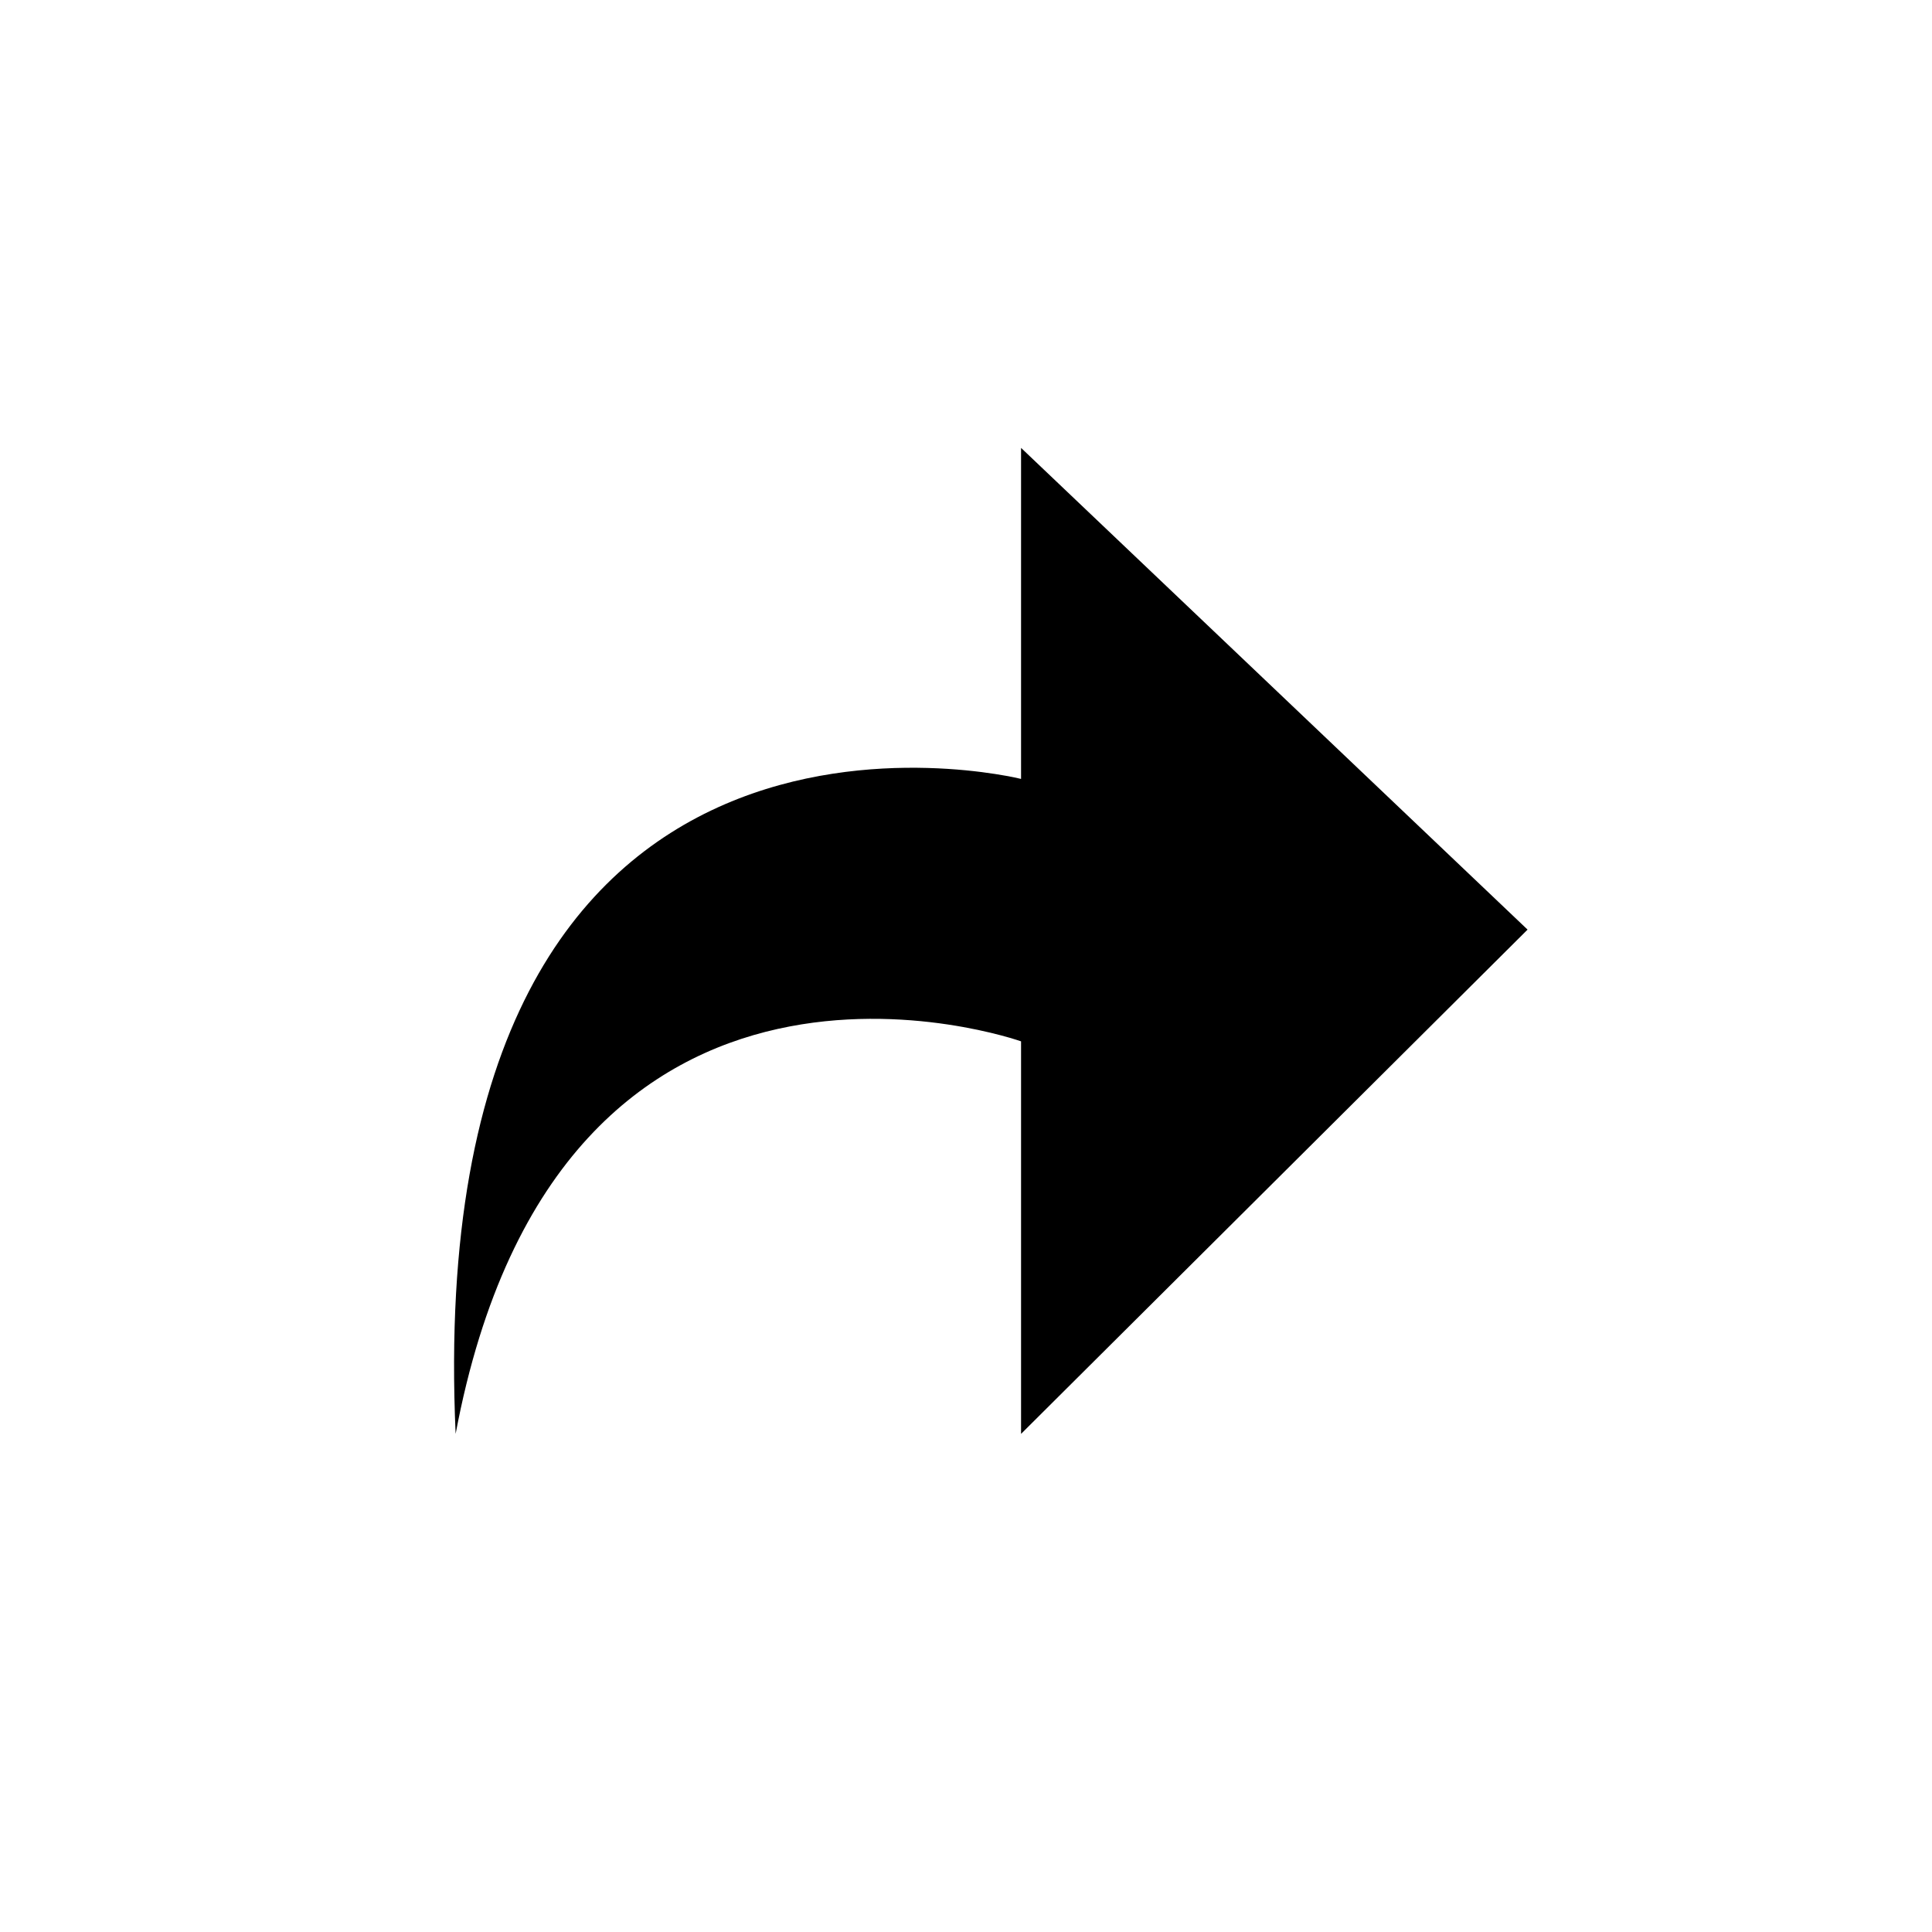
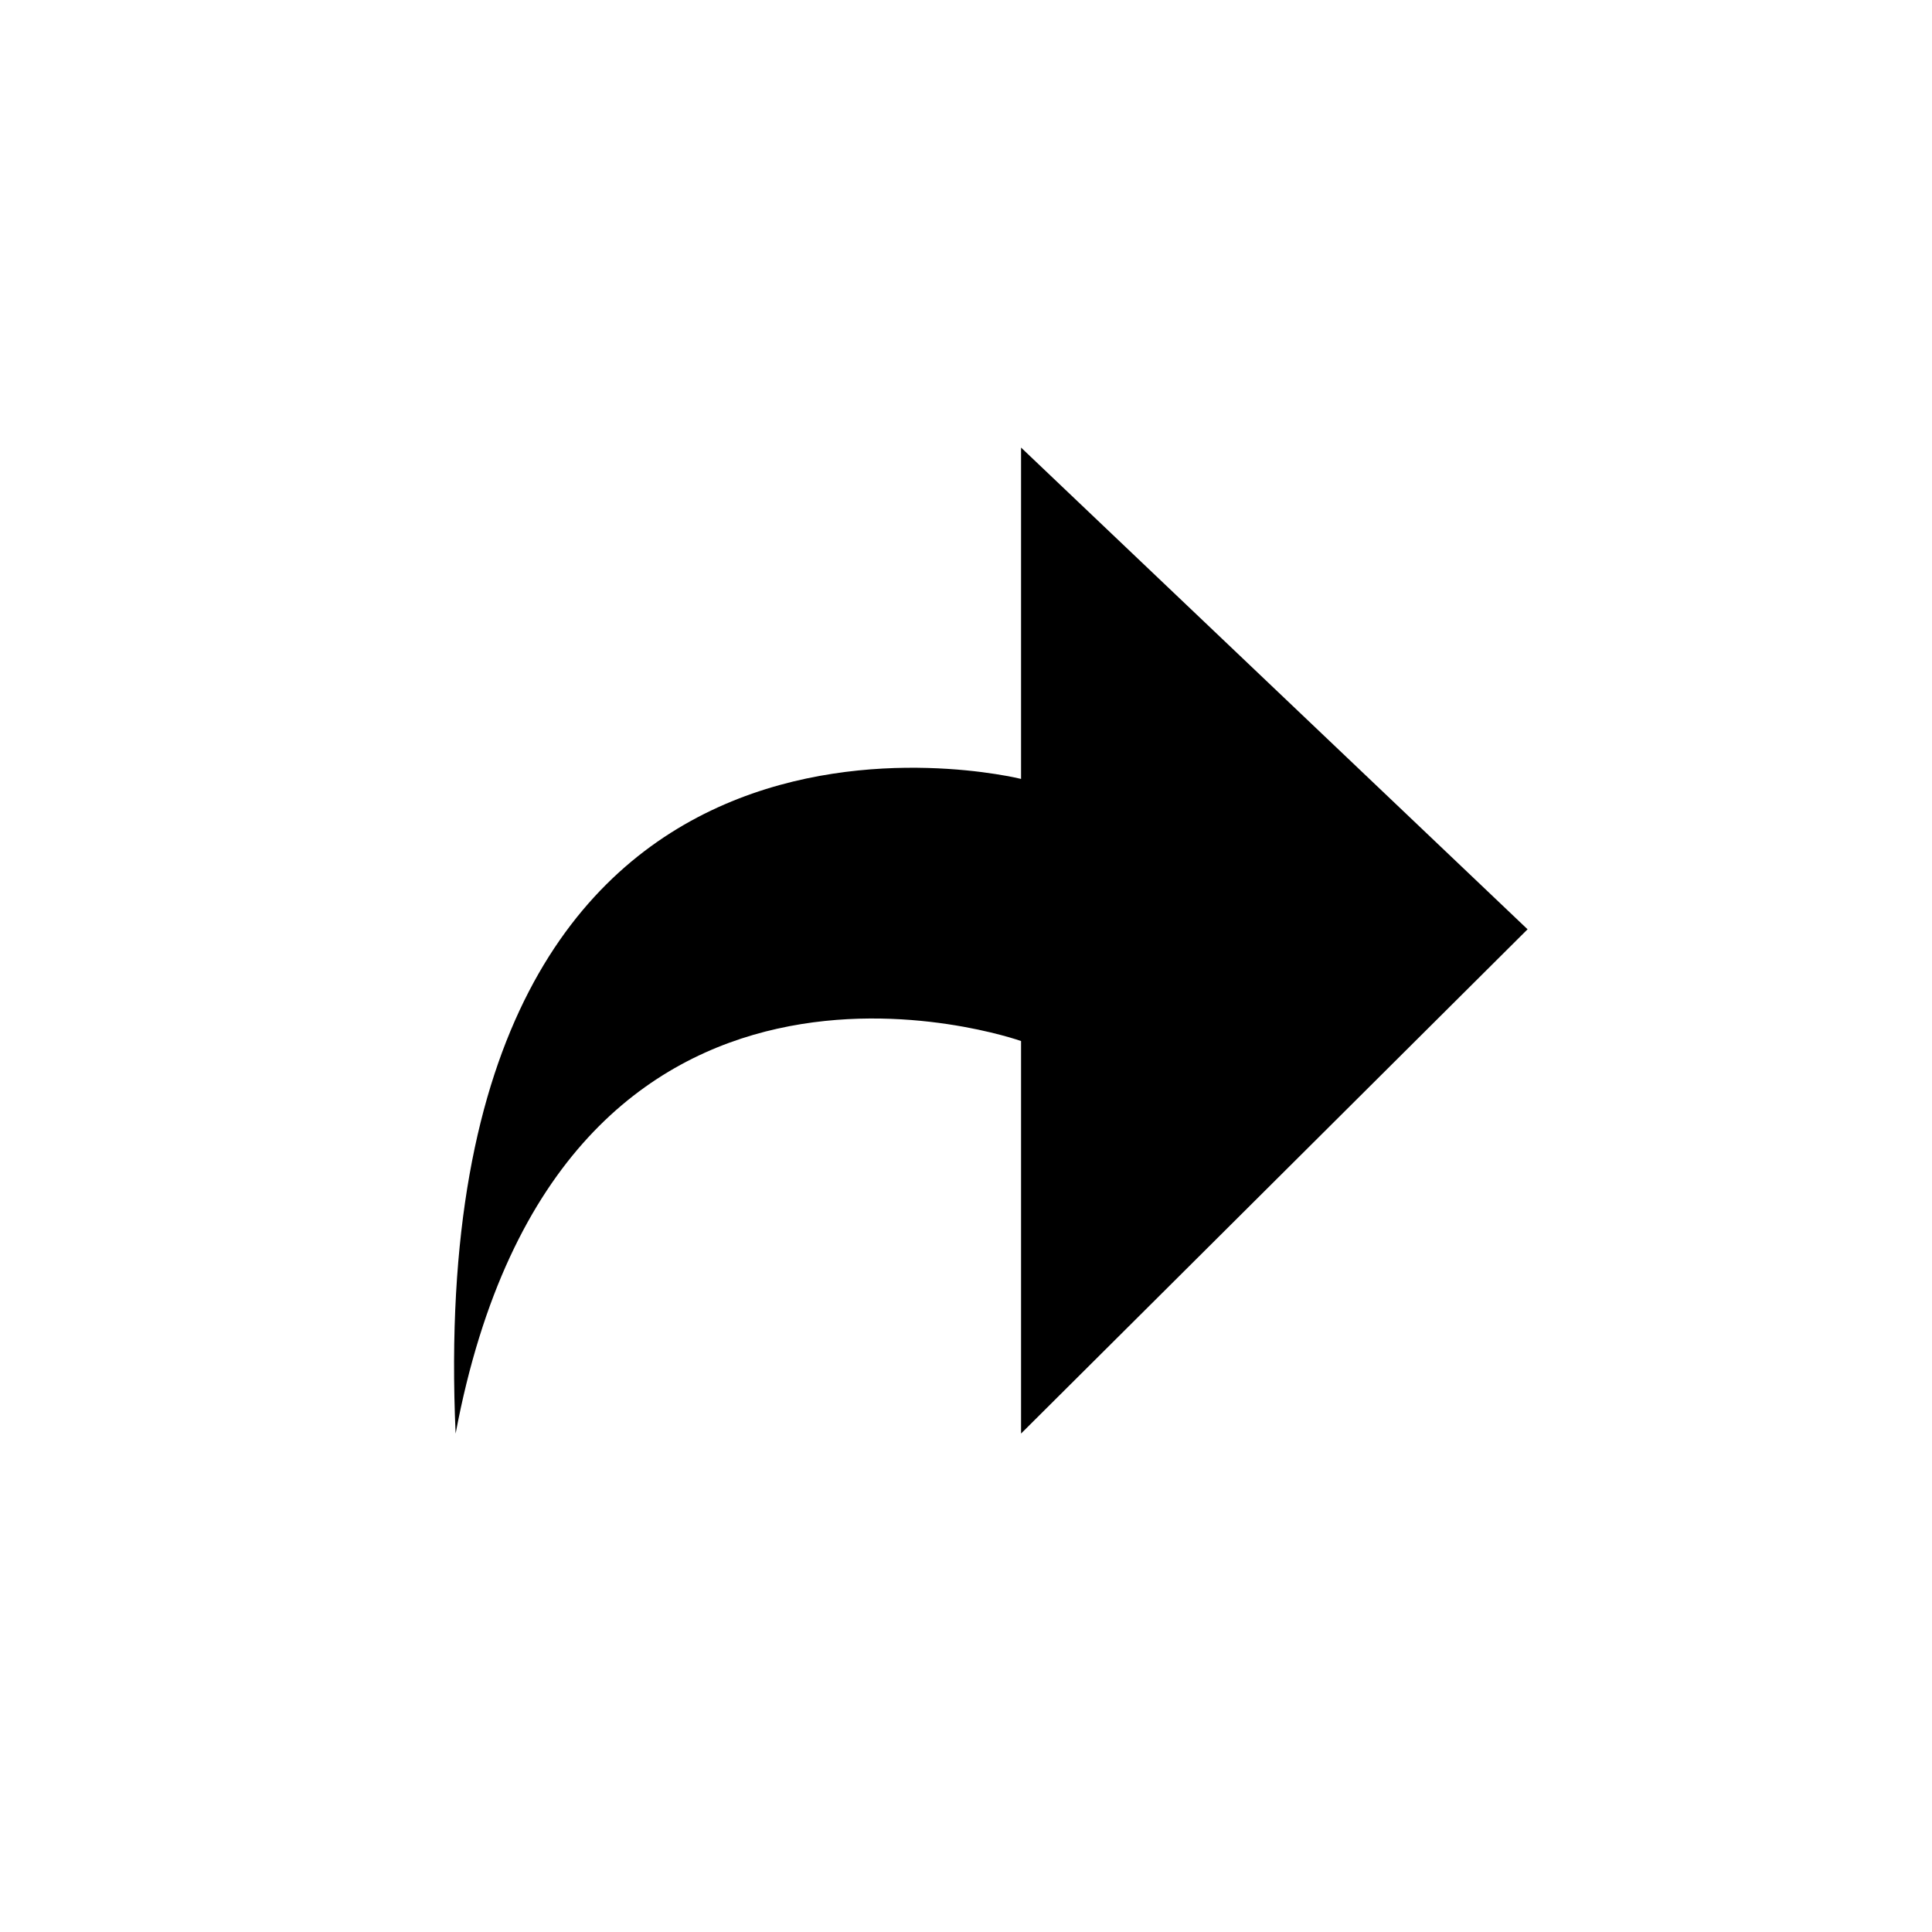
<svg xmlns="http://www.w3.org/2000/svg" id="Layer_2" data-name="Layer 2" viewBox="0 0 60 60">
-   <path d="M14.15,44.53c-1.12-25.02,17.56-20.34,17.56-20.34V13.91l15.73,14.96-15.73,15.66v-12.19s-14.31-5.09-17.56,12.19Z" />
+   <path d="m14.15,44.53c-1.12-25.02,17.56-20.34,17.56-20.34v-10.29l15.73,14.96-15.73,15.66v-12.19s-14.31-5.09-17.56,12.19Z" />
</svg>
